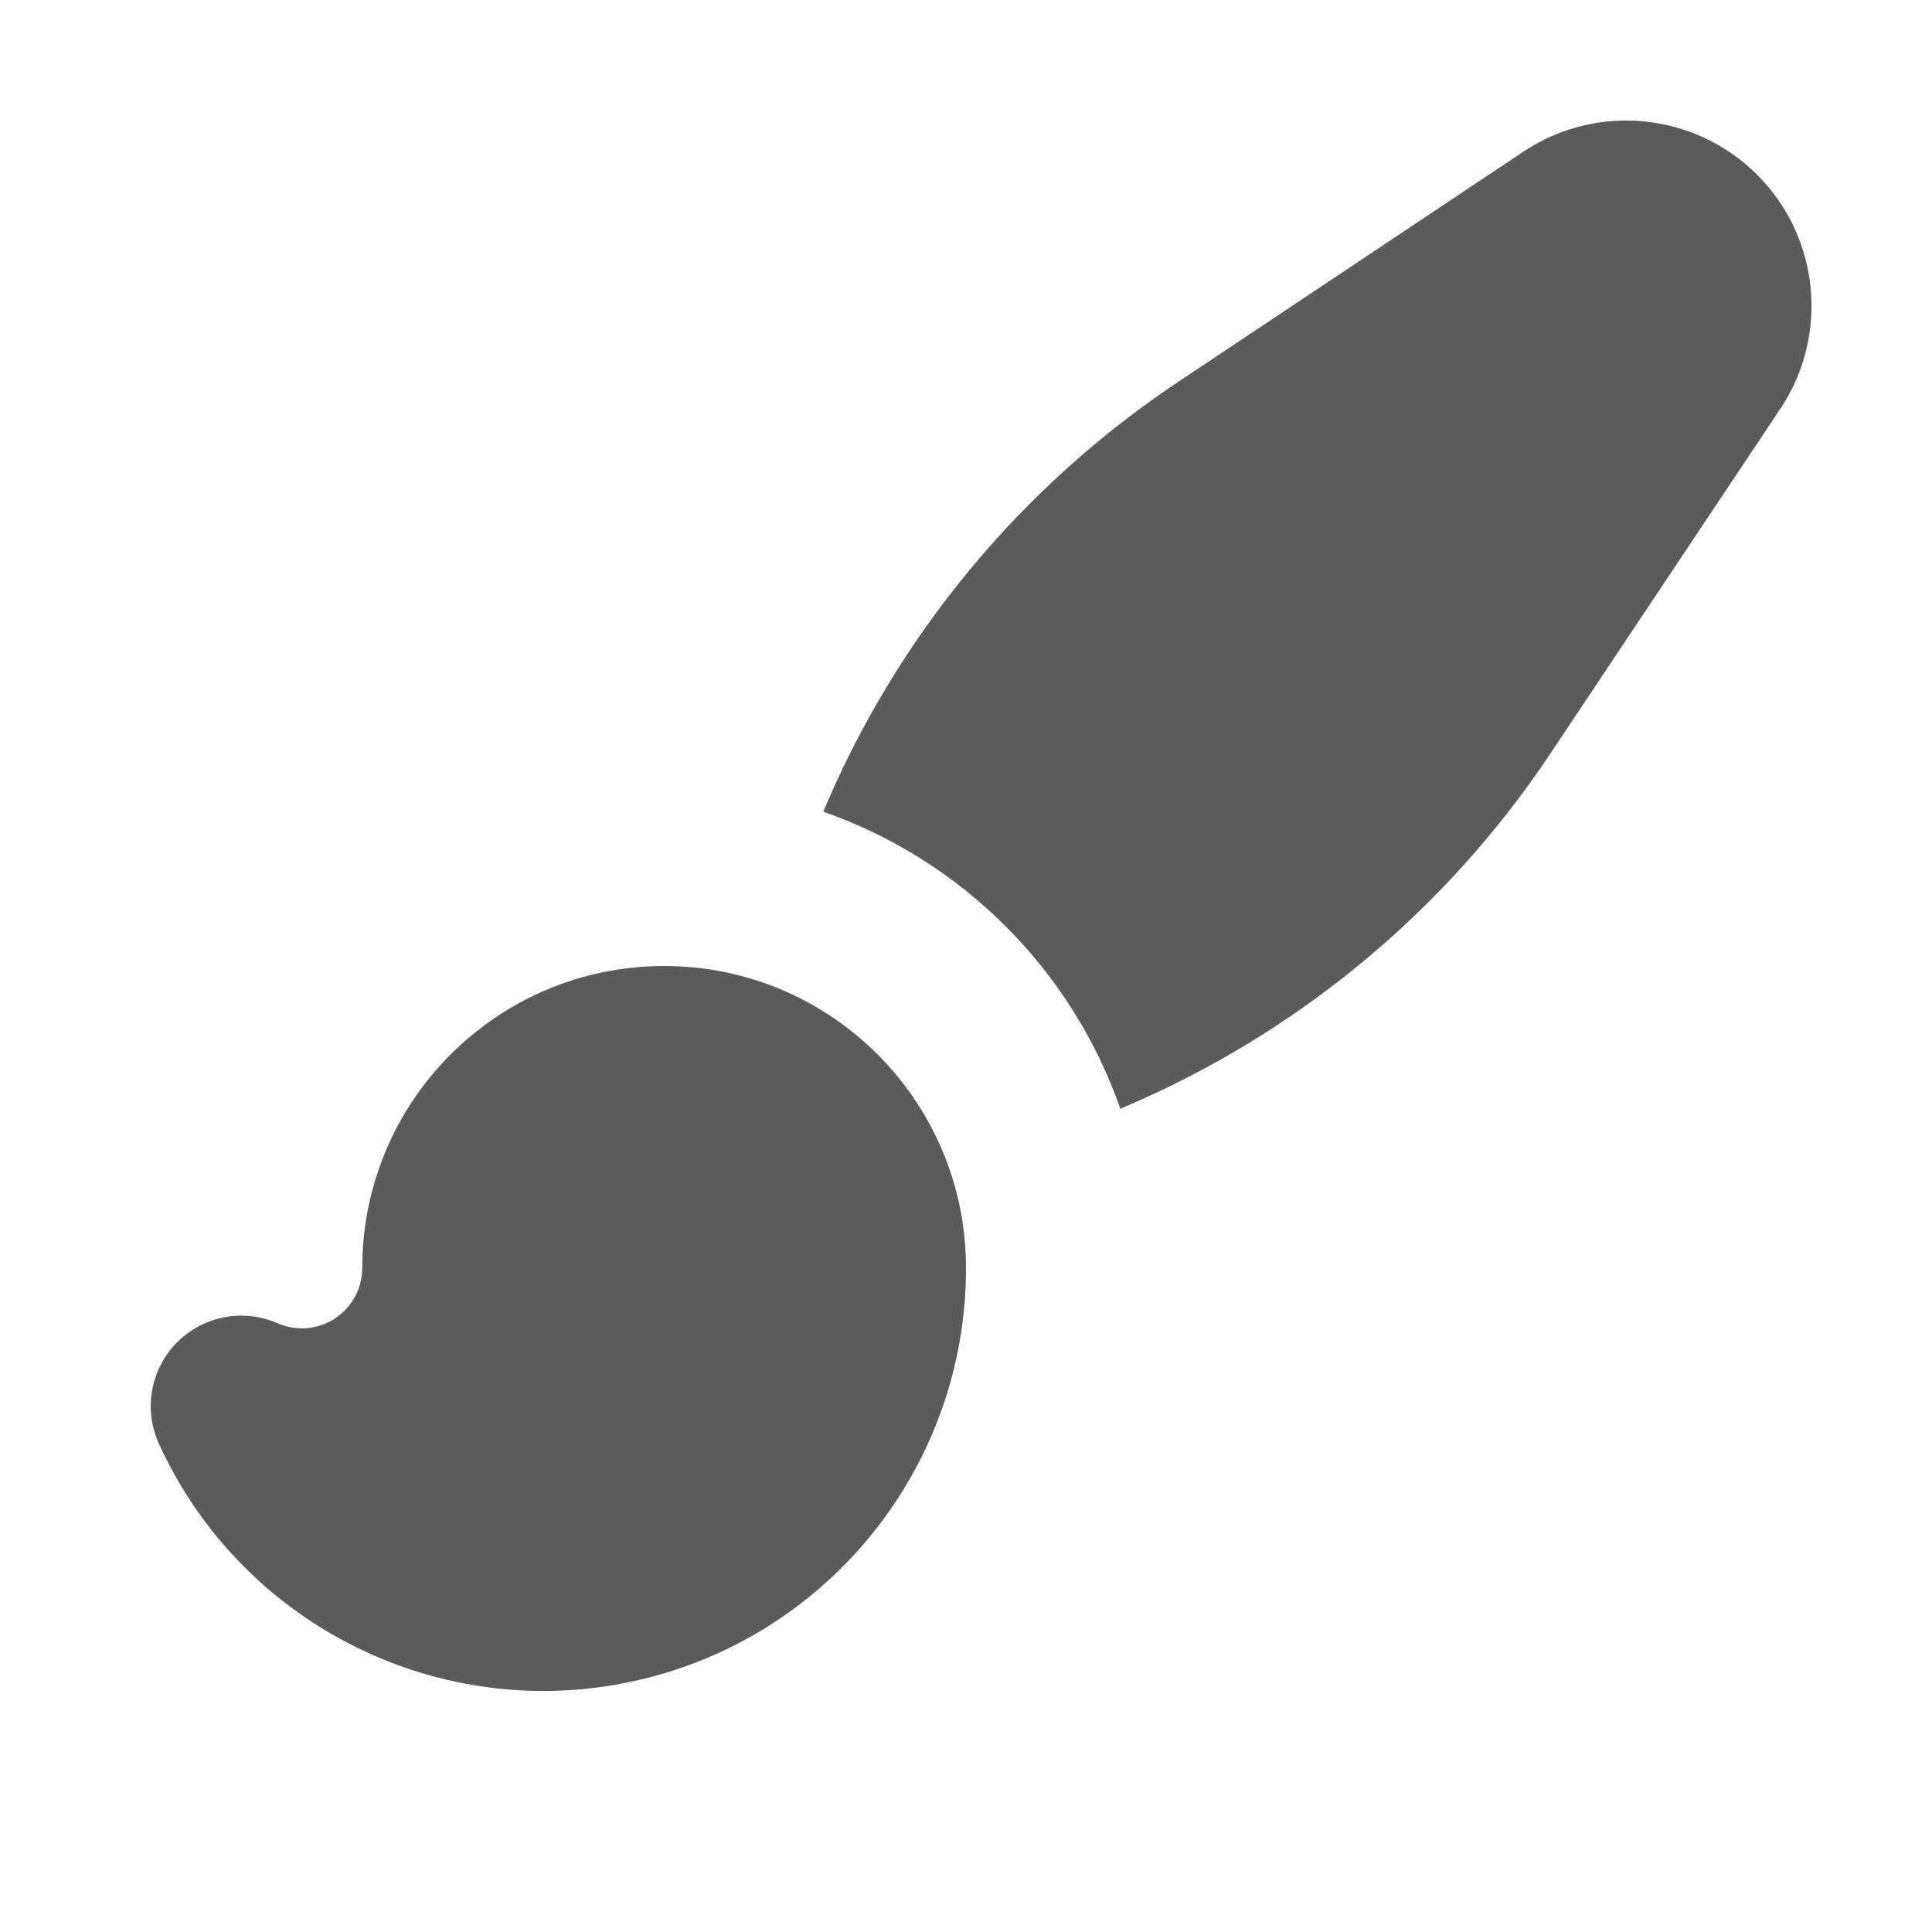
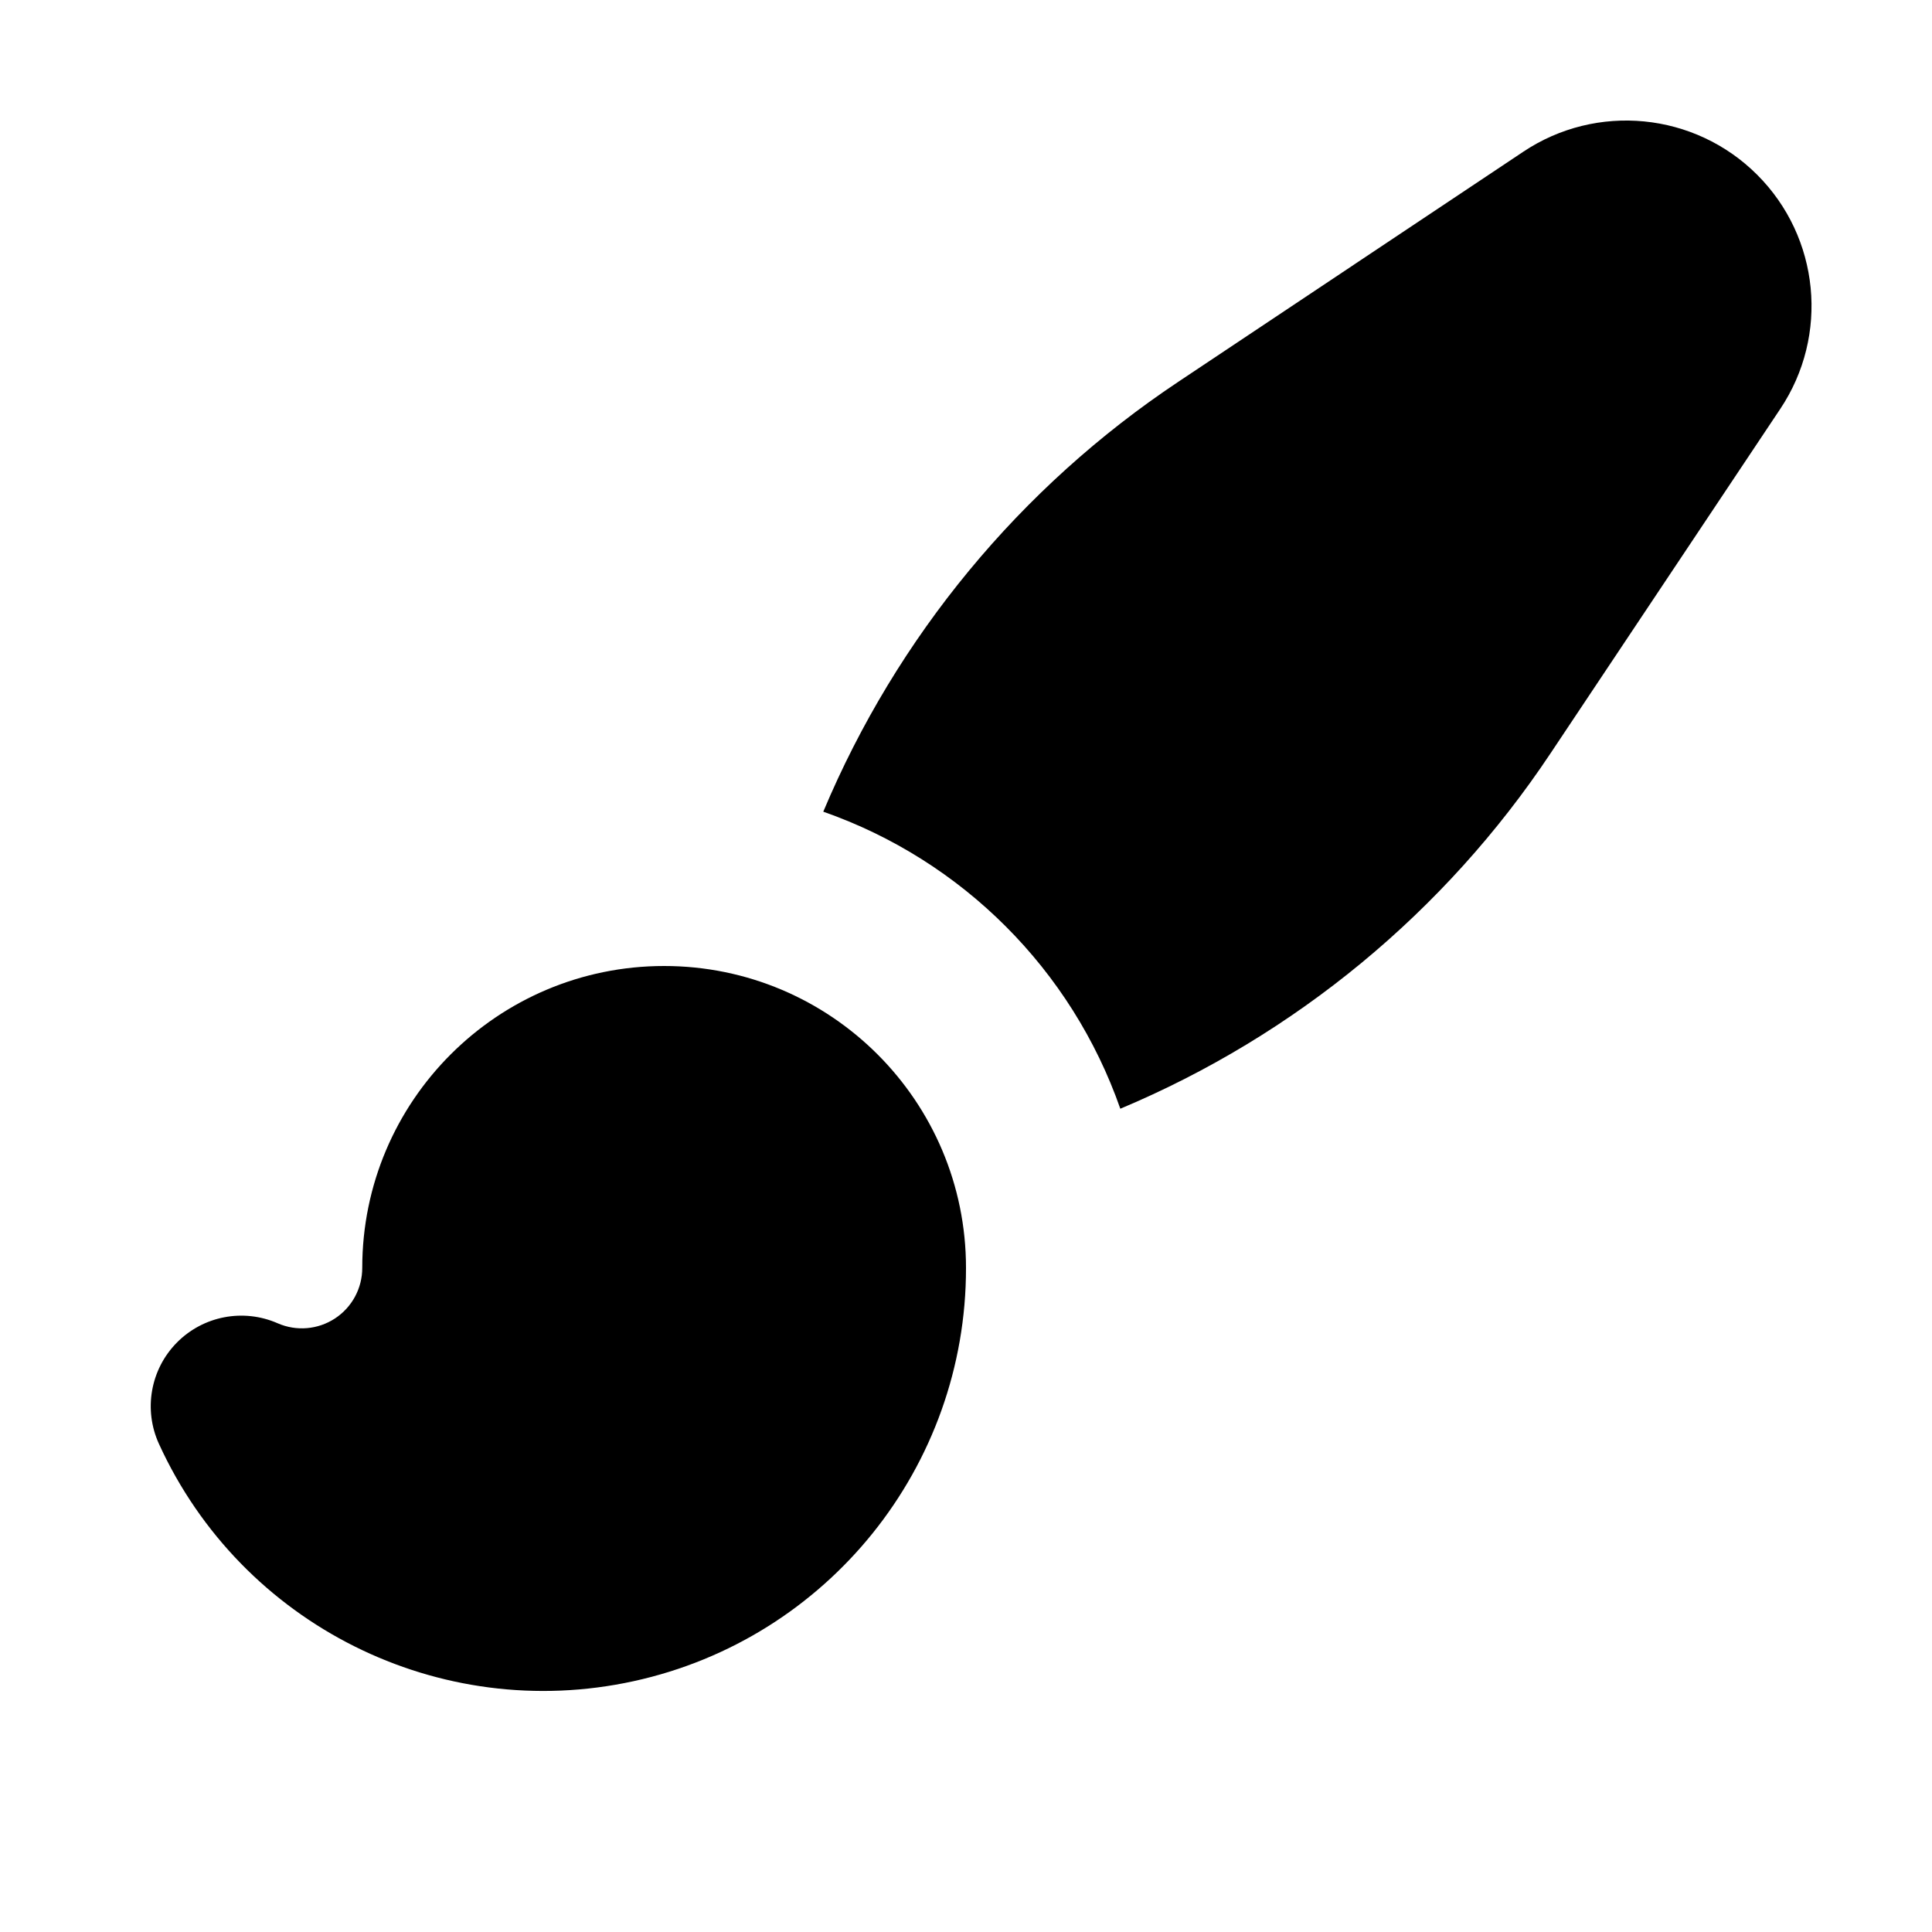
<svg xmlns="http://www.w3.org/2000/svg" viewBox="0 0 16 16" fill="currentColor" class="size-4">
-   <path fill="#5b5b5b" d="M12.613 1.258a1.535 1.535 0 0 1 2.13 2.129l-1.905 2.856a8 8 0 0 1-3.56 2.939 4.011 4.011 0 0 0-2.46-2.46 8 8 0 0 1 2.94-3.56l2.855-1.904ZM5.5 8A2.5 2.5 0 0 0 3 10.5a.5.5 0 0 1-.7.459.75.75 0 0 0-.983 1A3.5 3.5 0 0 0 8 10.5 2.5 2.5 0 0 0 5.5 8Z" />
+   <path fill="currentColor" d="M12.613 1.258a1.535 1.535 0 0 1 2.13 2.129l-1.905 2.856a8 8 0 0 1-3.56 2.939 4.011 4.011 0 0 0-2.46-2.46 8 8 0 0 1 2.94-3.56l2.855-1.904ZM5.5 8A2.5 2.5 0 0 0 3 10.5a.5.5 0 0 1-.7.459.75.75 0 0 0-.983 1A3.5 3.5 0 0 0 8 10.5 2.5 2.5 0 0 0 5.5 8Z" />
</svg>
